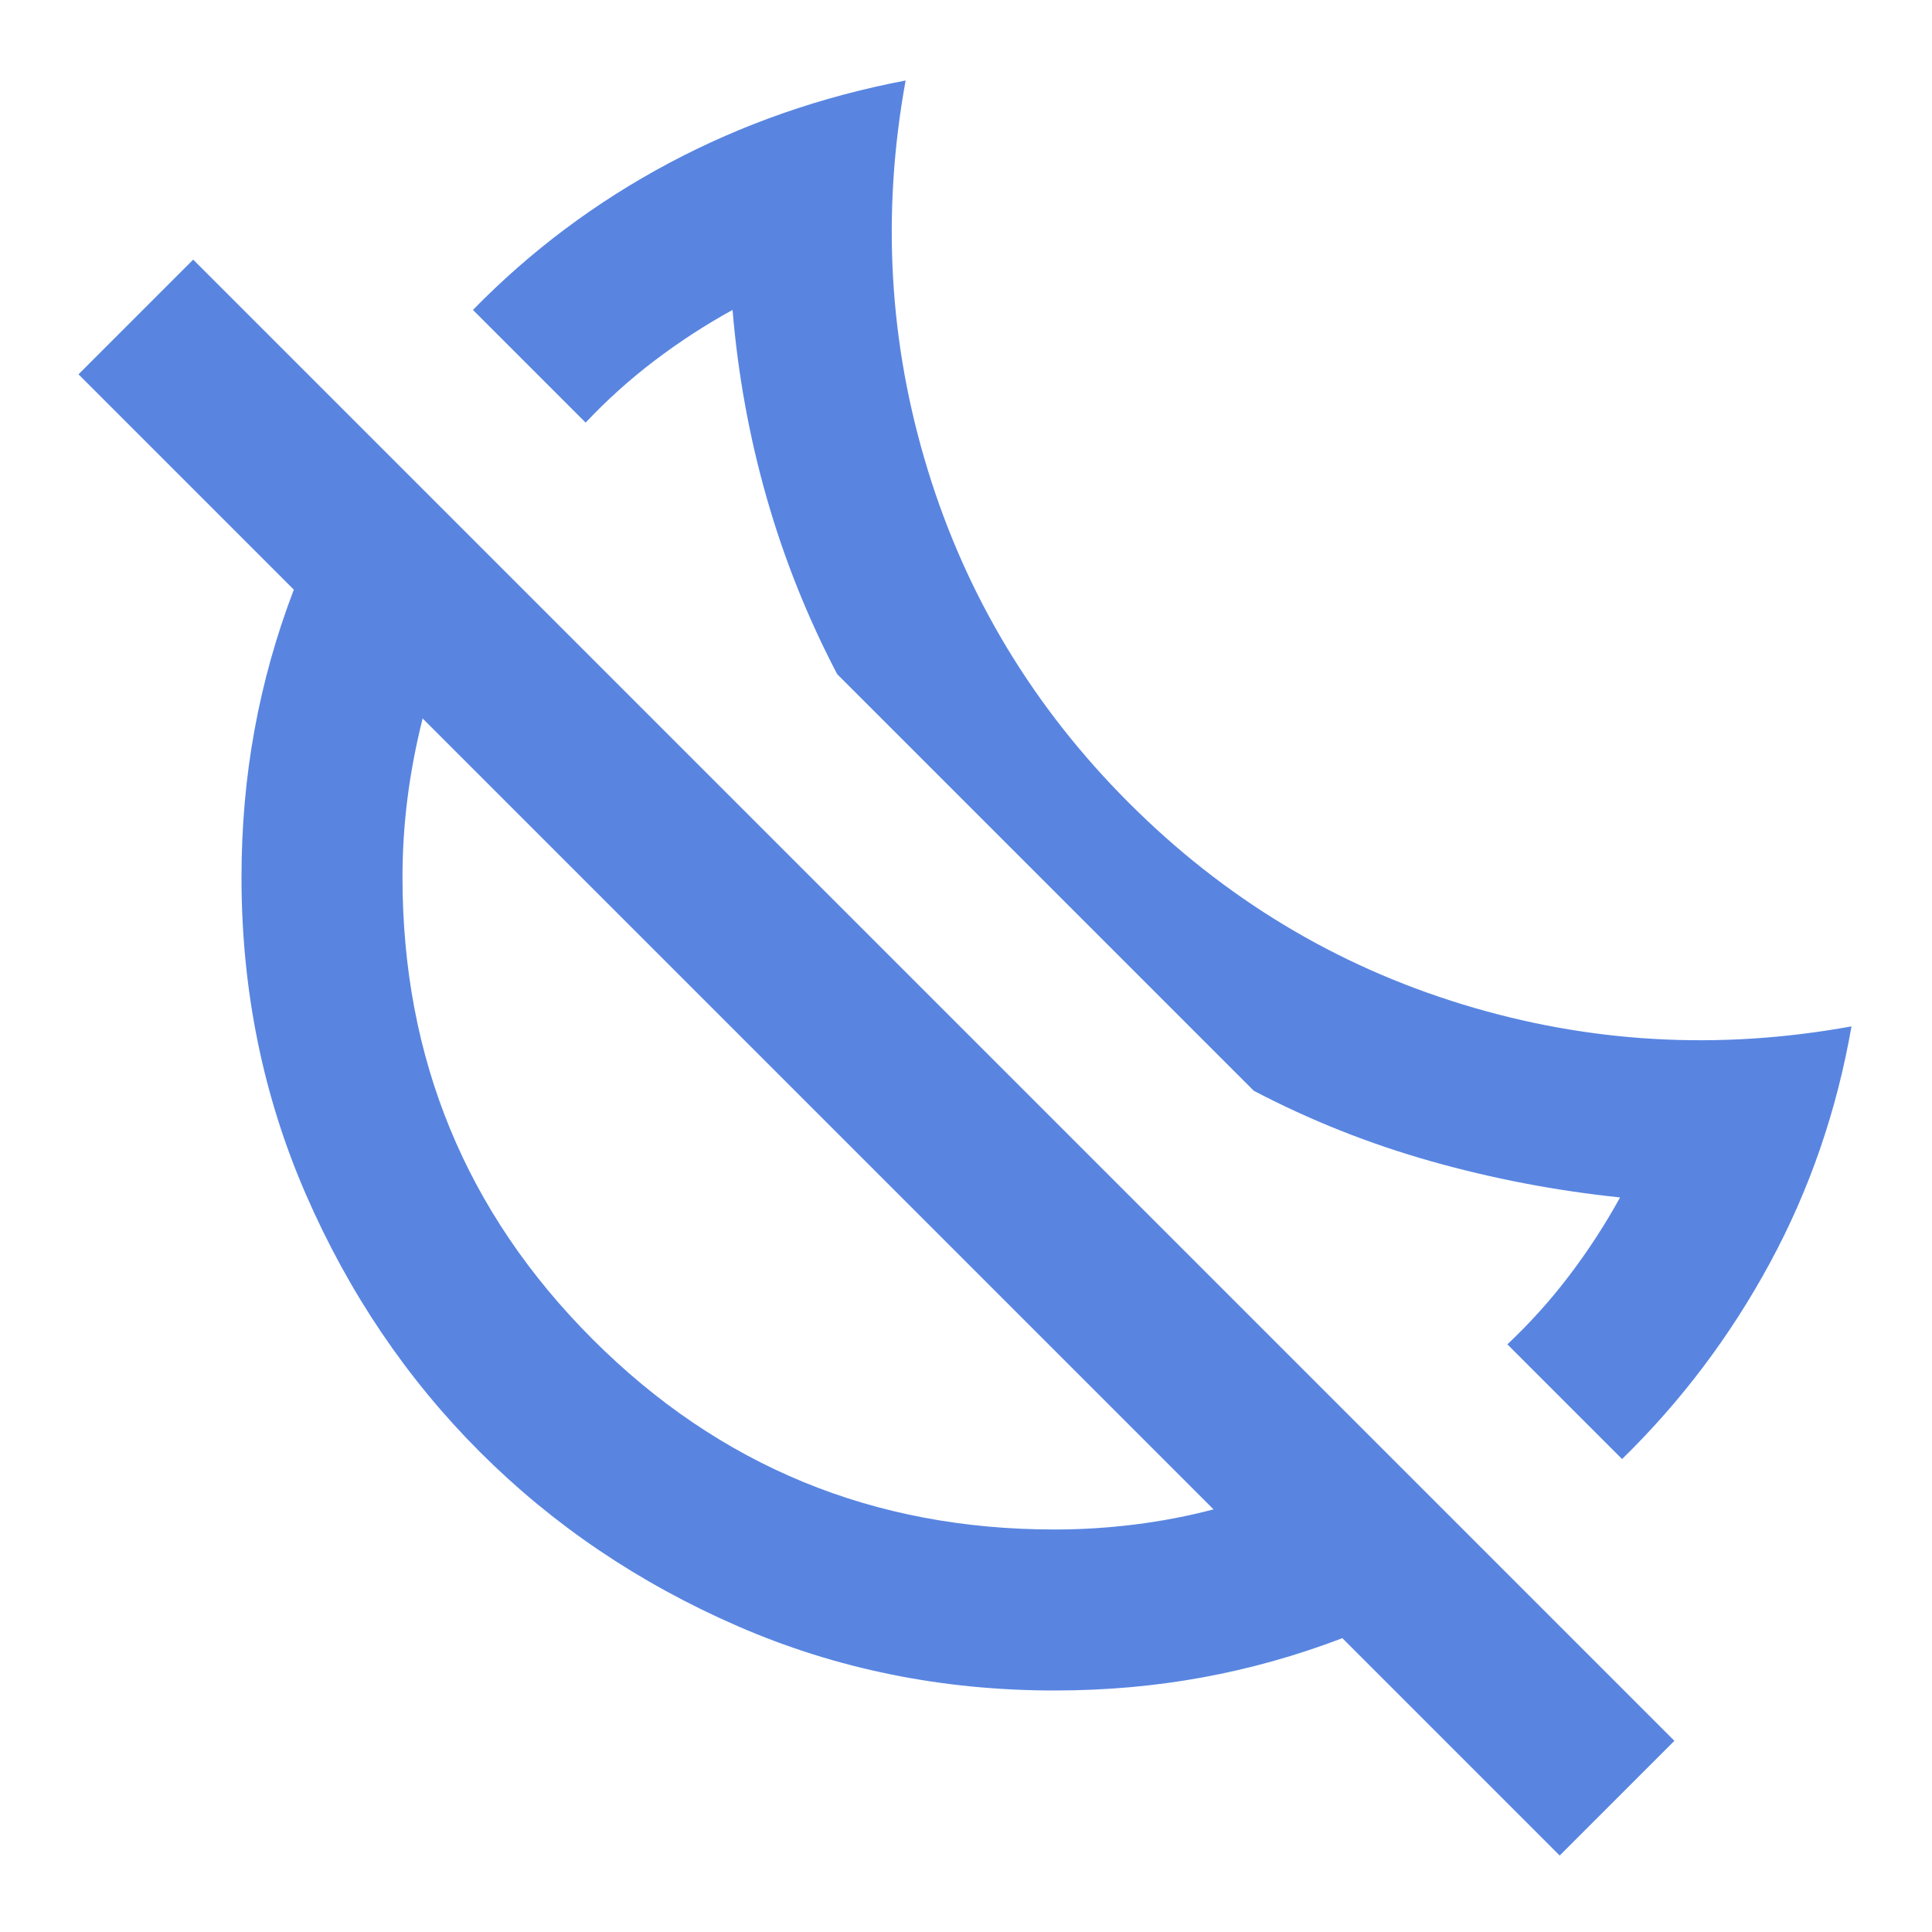
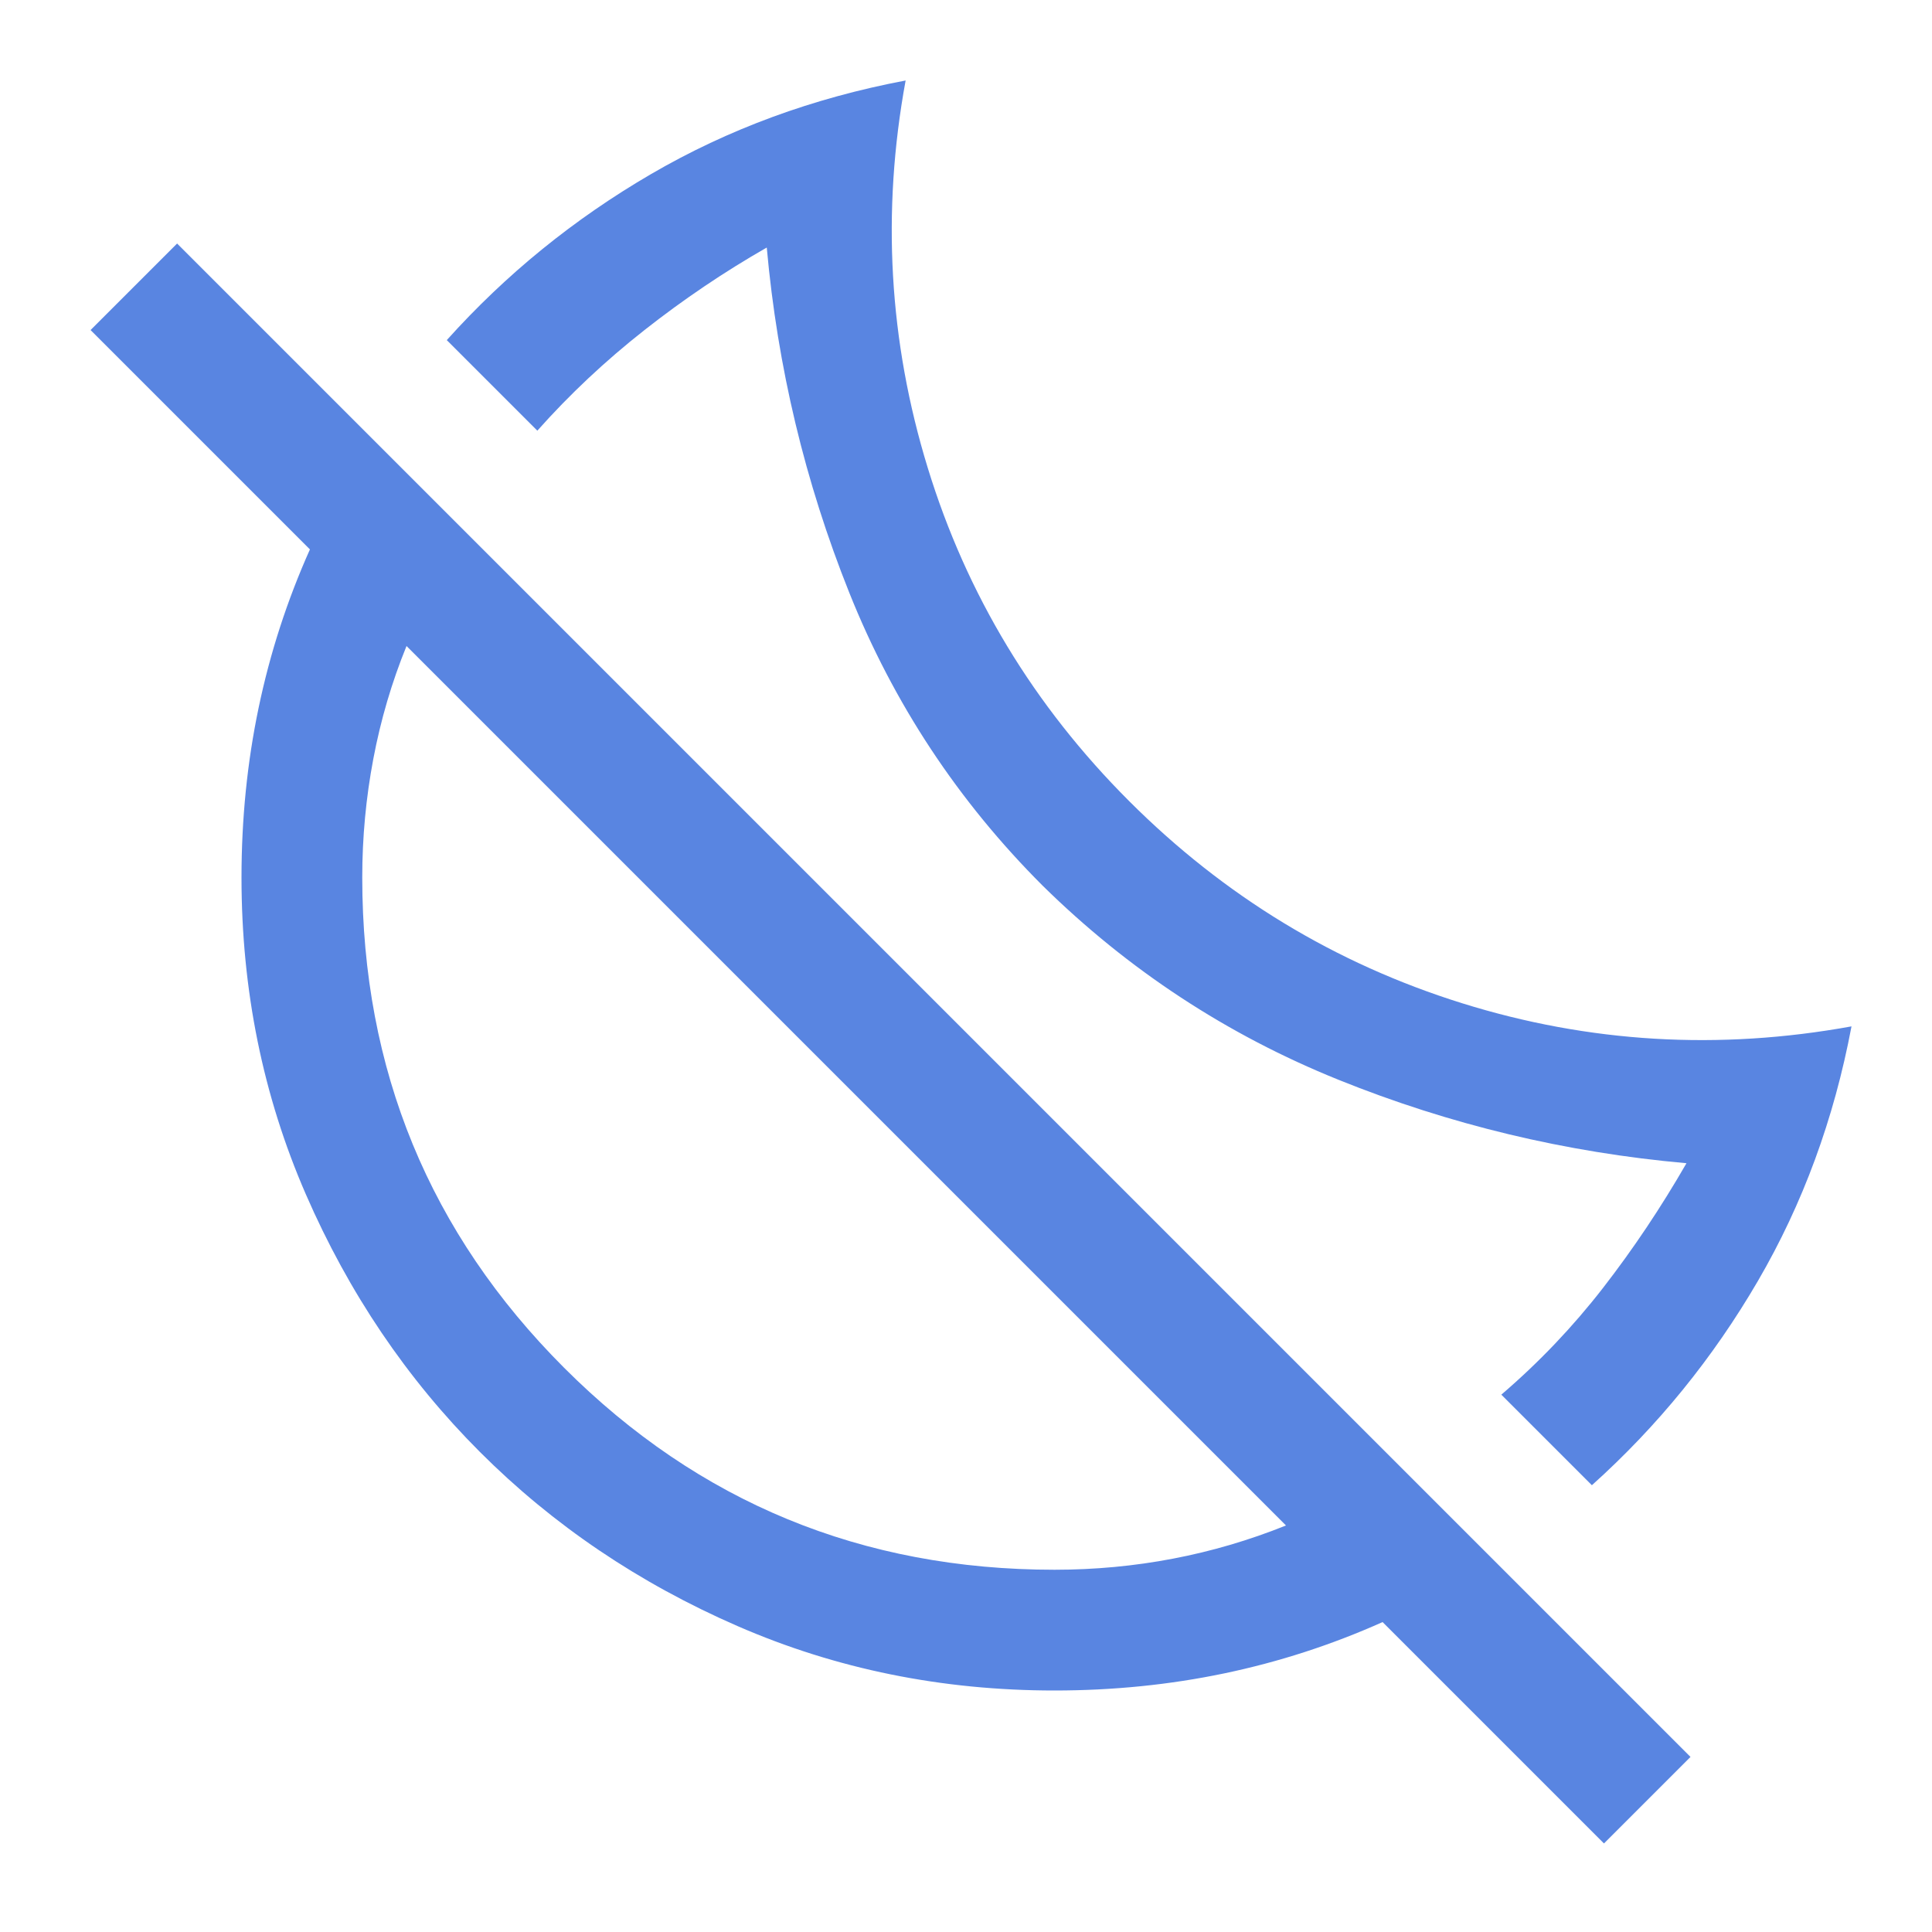
<svg xmlns="http://www.w3.org/2000/svg" height="48px" viewBox="0 -960 960 960" width="48px" fill="#5985E1">
-   <path d="m806-235-57-57q17-16 31-34.5t25-38.5q-48-5-94-18t-88-35L416-625q-22-42-35-87.5T364-806q-20 11-38.5 25T291-750l-56-56q43-44 97.5-73T450-920q-18 99 11 193.5T561-561q71 71 165.5 100T920-450q-11 63-40.5 117.5T806-235ZM775-38 667-146q-34 13-69.5 19.5T524-120q-84 0-157.5-32t-128-86.5Q184-293 152-366.5T120-524q0-38 6.5-73.5T146-667L39-774l57-57L832-95l-57 57ZM524-200q20 0 40-2.5t39-7.5L210-603q-5 20-7.5 39.5T200-524q0 135 94.5 229.5T524-200ZM406-407Zm114-114Z" />
+   <path d="m791-222-45-45q28-24 50.5-53t41.5-62q-90-8-173-41.5T518-520q-63-63-96-145.5T381-837q-31.58 18.05-60.79 41.03Q291-773 267-746l-45-45q44-49 101.5-82.5T450-920q-18 98 11 192.5T561-562q71 71 165.5 100.5T920-450q-13 69-46.5 126.5T791-222Zm6 178L687-154q-38 17-78.71 25.5Q567.58-120 524-120q-84 0-157.5-32t-128-86.5Q184-293 152-366.5T120-524q0-43.58 8.5-84.29Q137-649 154-687L45-796l43-43L840-87l-43 43ZM524-180q30 0 58.81-5.5Q611.63-191 639-202L202-639q-11 27-16.5 56.08Q180-553.83 180-524q0 143.33 100.33 243.67Q380.67-180 524-180ZM420-421Zm86-86Z" />
</svg>
